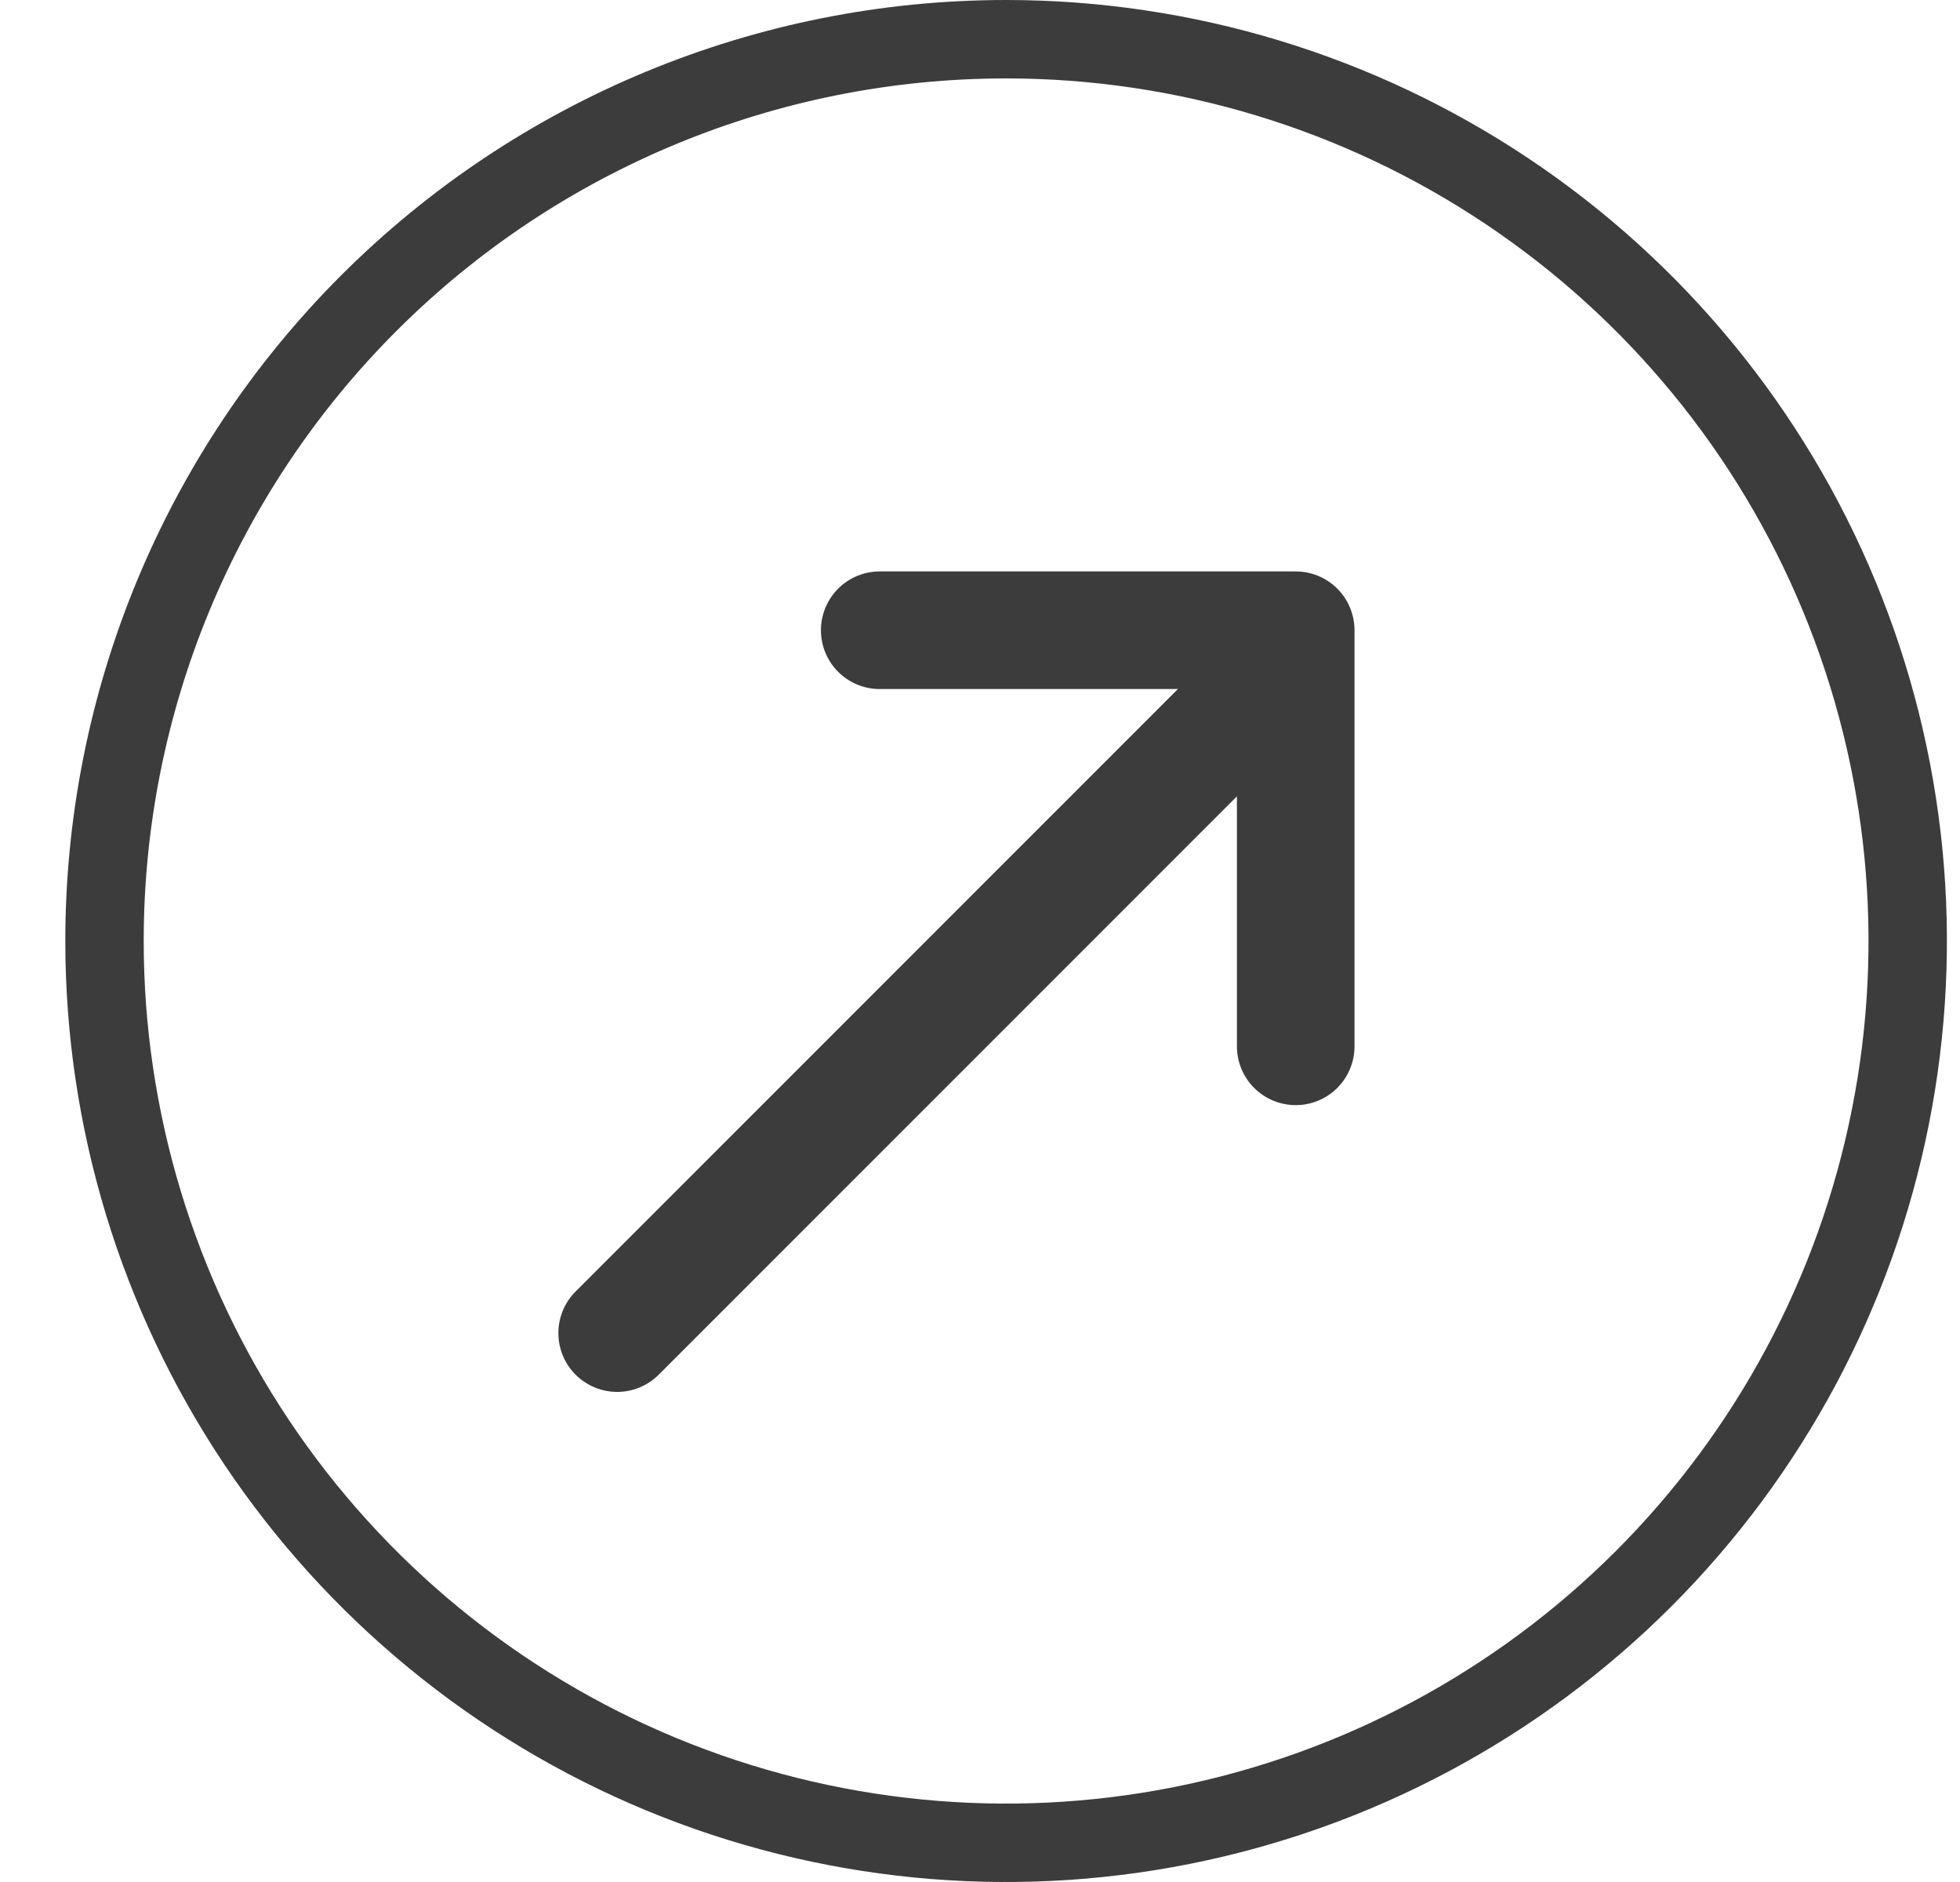
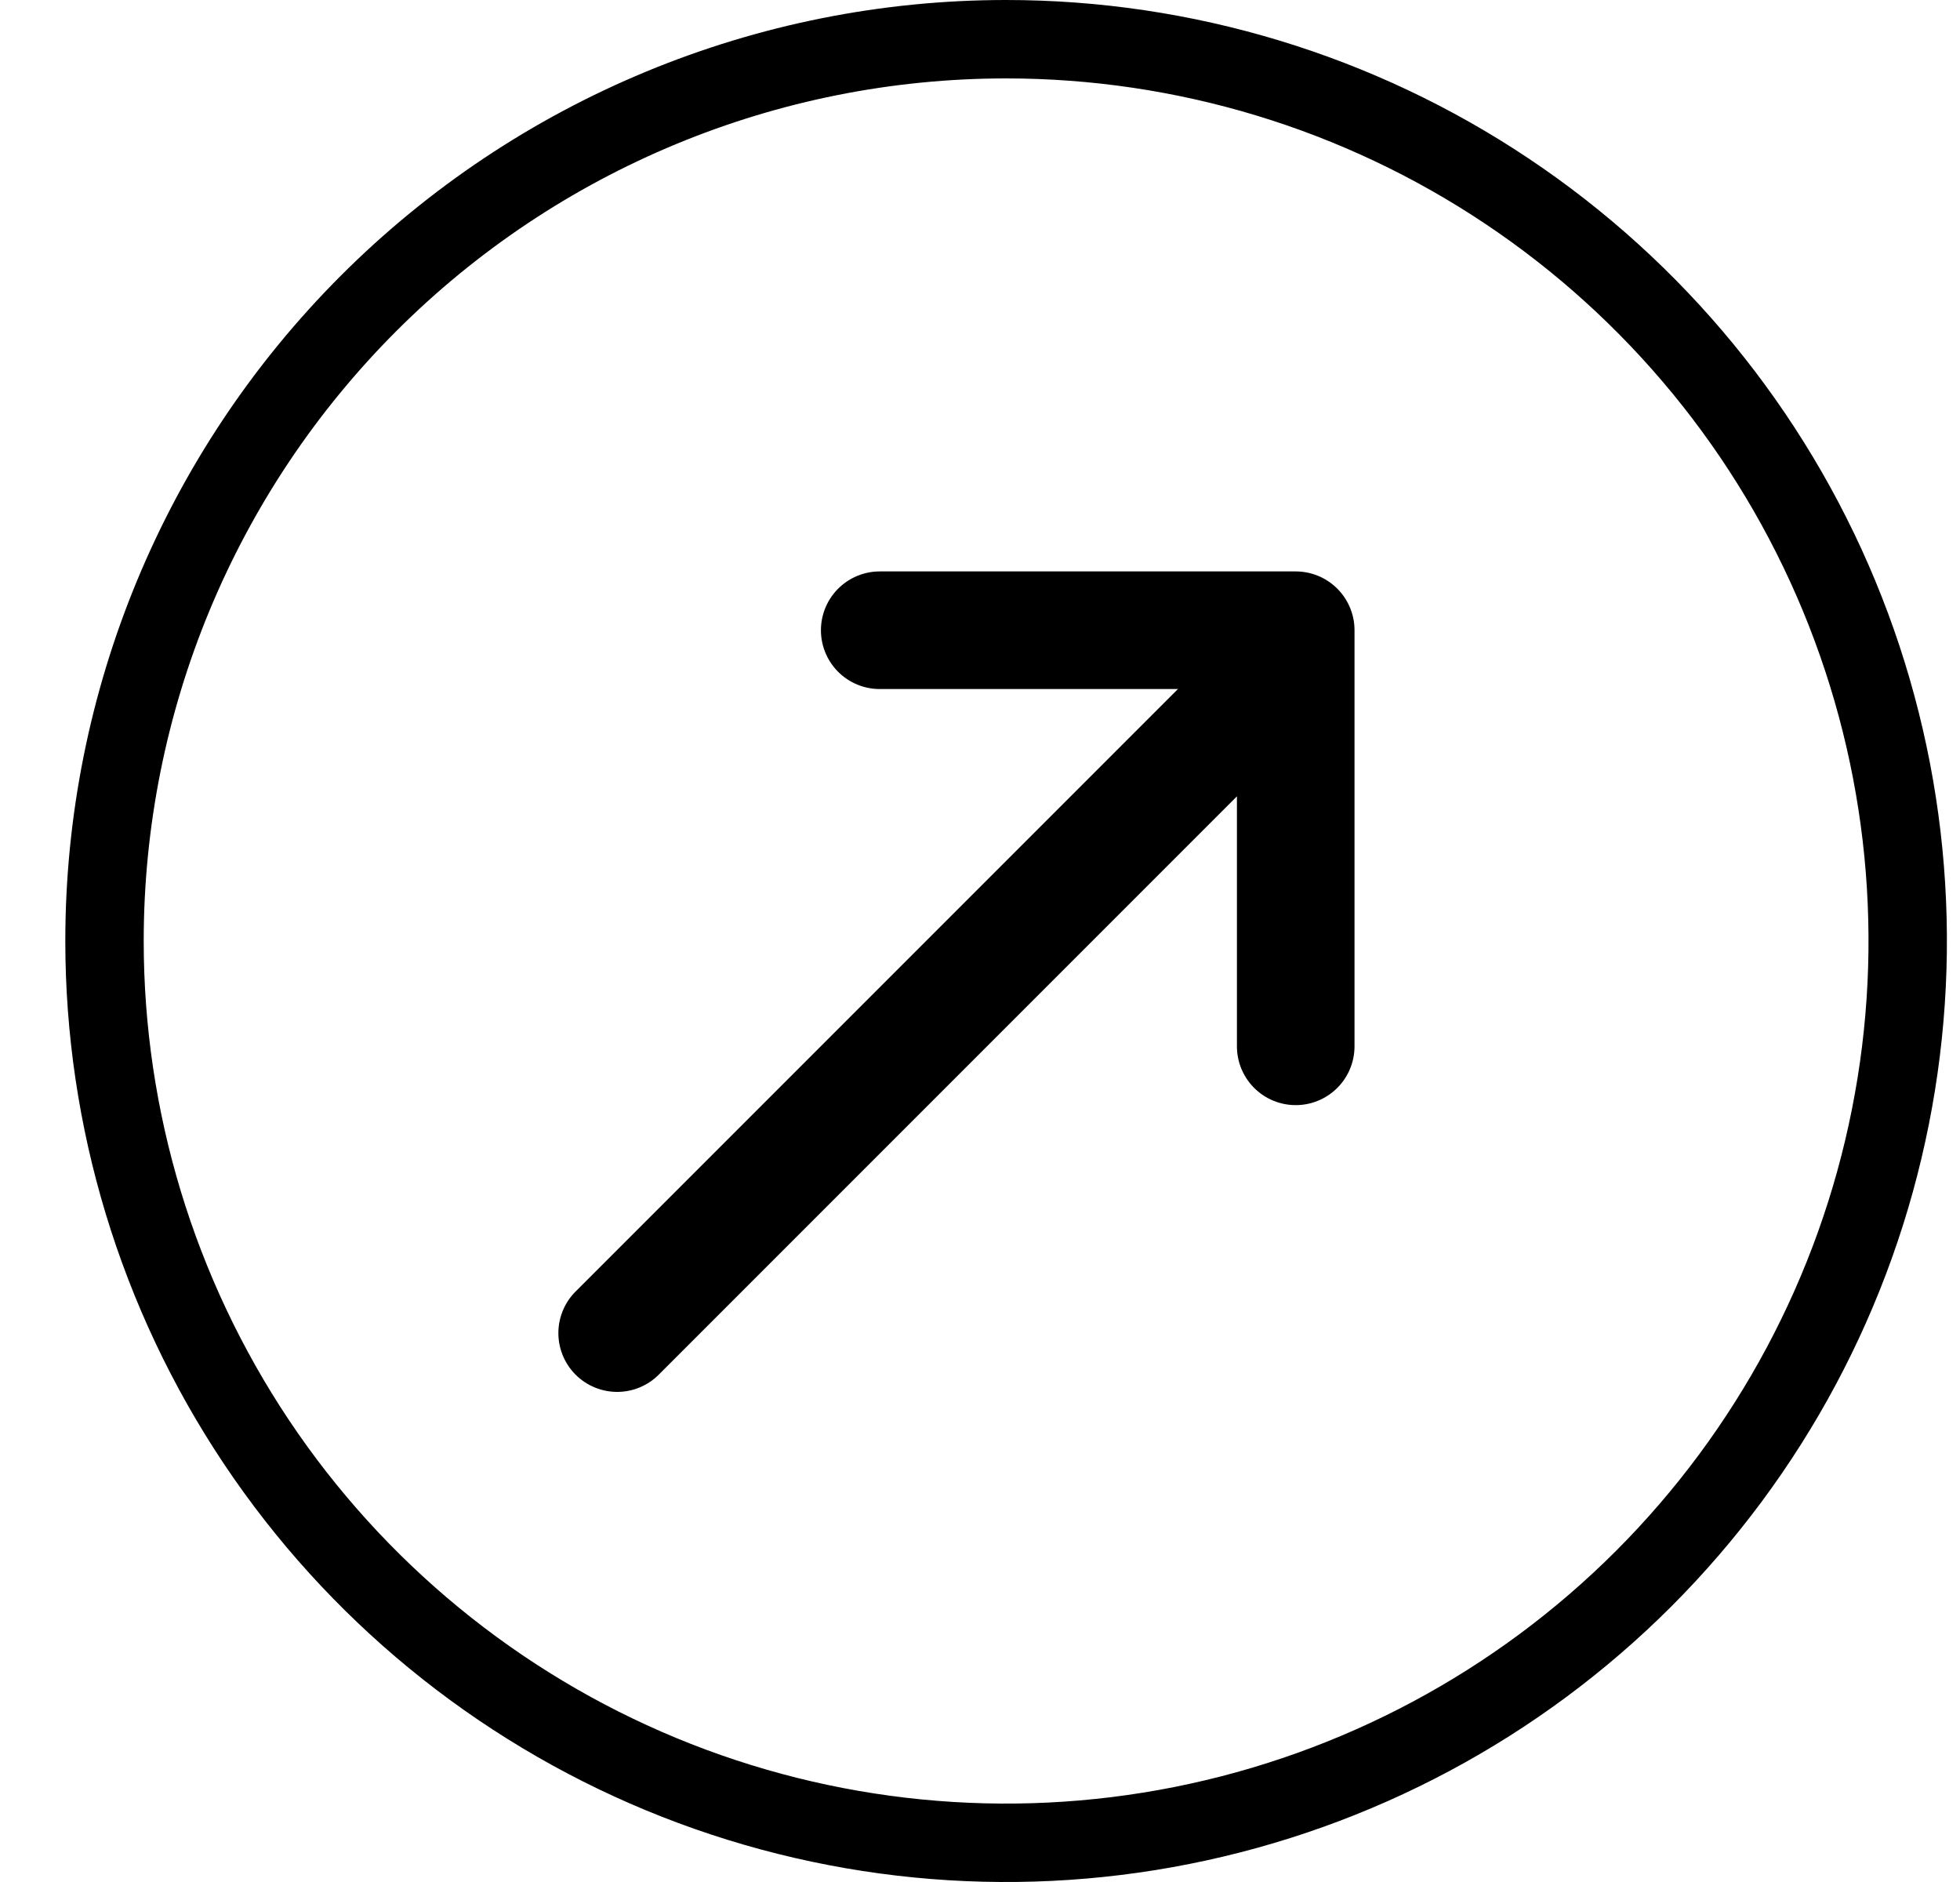
<svg xmlns="http://www.w3.org/2000/svg" width="25" height="24" viewBox="0 0 25 24" fill="none">
-   <path d="M4.702 3.868C6.858 1.712 9.783 0.5 12.833 0.5C15.108 0.5 17.331 1.174 19.222 2.438C21.114 3.702 22.588 5.498 23.458 7.599C24.328 9.7 24.556 12.013 24.112 14.243C23.669 16.474 22.573 18.523 20.965 20.132C19.357 21.74 17.308 22.835 15.077 23.279C12.846 23.723 10.534 23.495 8.433 22.625C6.331 21.754 4.535 20.28 3.271 18.389C2.008 16.498 1.333 14.274 1.333 12C1.333 8.95 2.545 6.025 4.702 3.868Z" stroke="#3C3C3C" />
-   <path d="M15.83 9.042L7.872 17" stroke="#3C3C3C" stroke-width="1.5" stroke-linecap="round" stroke-linejoin="round" />
-   <path d="M16.527 13.343L16.527 8.037L11.221 8.037" stroke="#3C3C3C" stroke-width="1.5" stroke-linecap="round" stroke-linejoin="round" />
+   <path d="M4.702 3.868C6.858 1.712 9.783 0.5 12.833 0.5C15.108 0.5 17.331 1.174 19.222 2.438C21.114 3.702 22.588 5.498 23.458 7.599C24.328 9.7 24.556 12.013 24.112 14.243C23.669 16.474 22.573 18.523 20.965 20.132C19.357 21.74 17.308 22.835 15.077 23.279C12.846 23.723 10.534 23.495 8.433 22.625C6.331 21.754 4.535 20.28 3.271 18.389C2.008 16.498 1.333 14.274 1.333 12C1.333 8.95 2.545 6.025 4.702 3.868Z" stroke="black" />
+   <path d="M15.83 9.042L7.872 17" stroke="black" stroke-width="1.5" stroke-linecap="round" stroke-linejoin="round" />
+   <path d="M16.527 13.343L16.527 8.037L11.221 8.037" stroke="black" stroke-width="1.5" stroke-linecap="round" stroke-linejoin="round" />
</svg>
